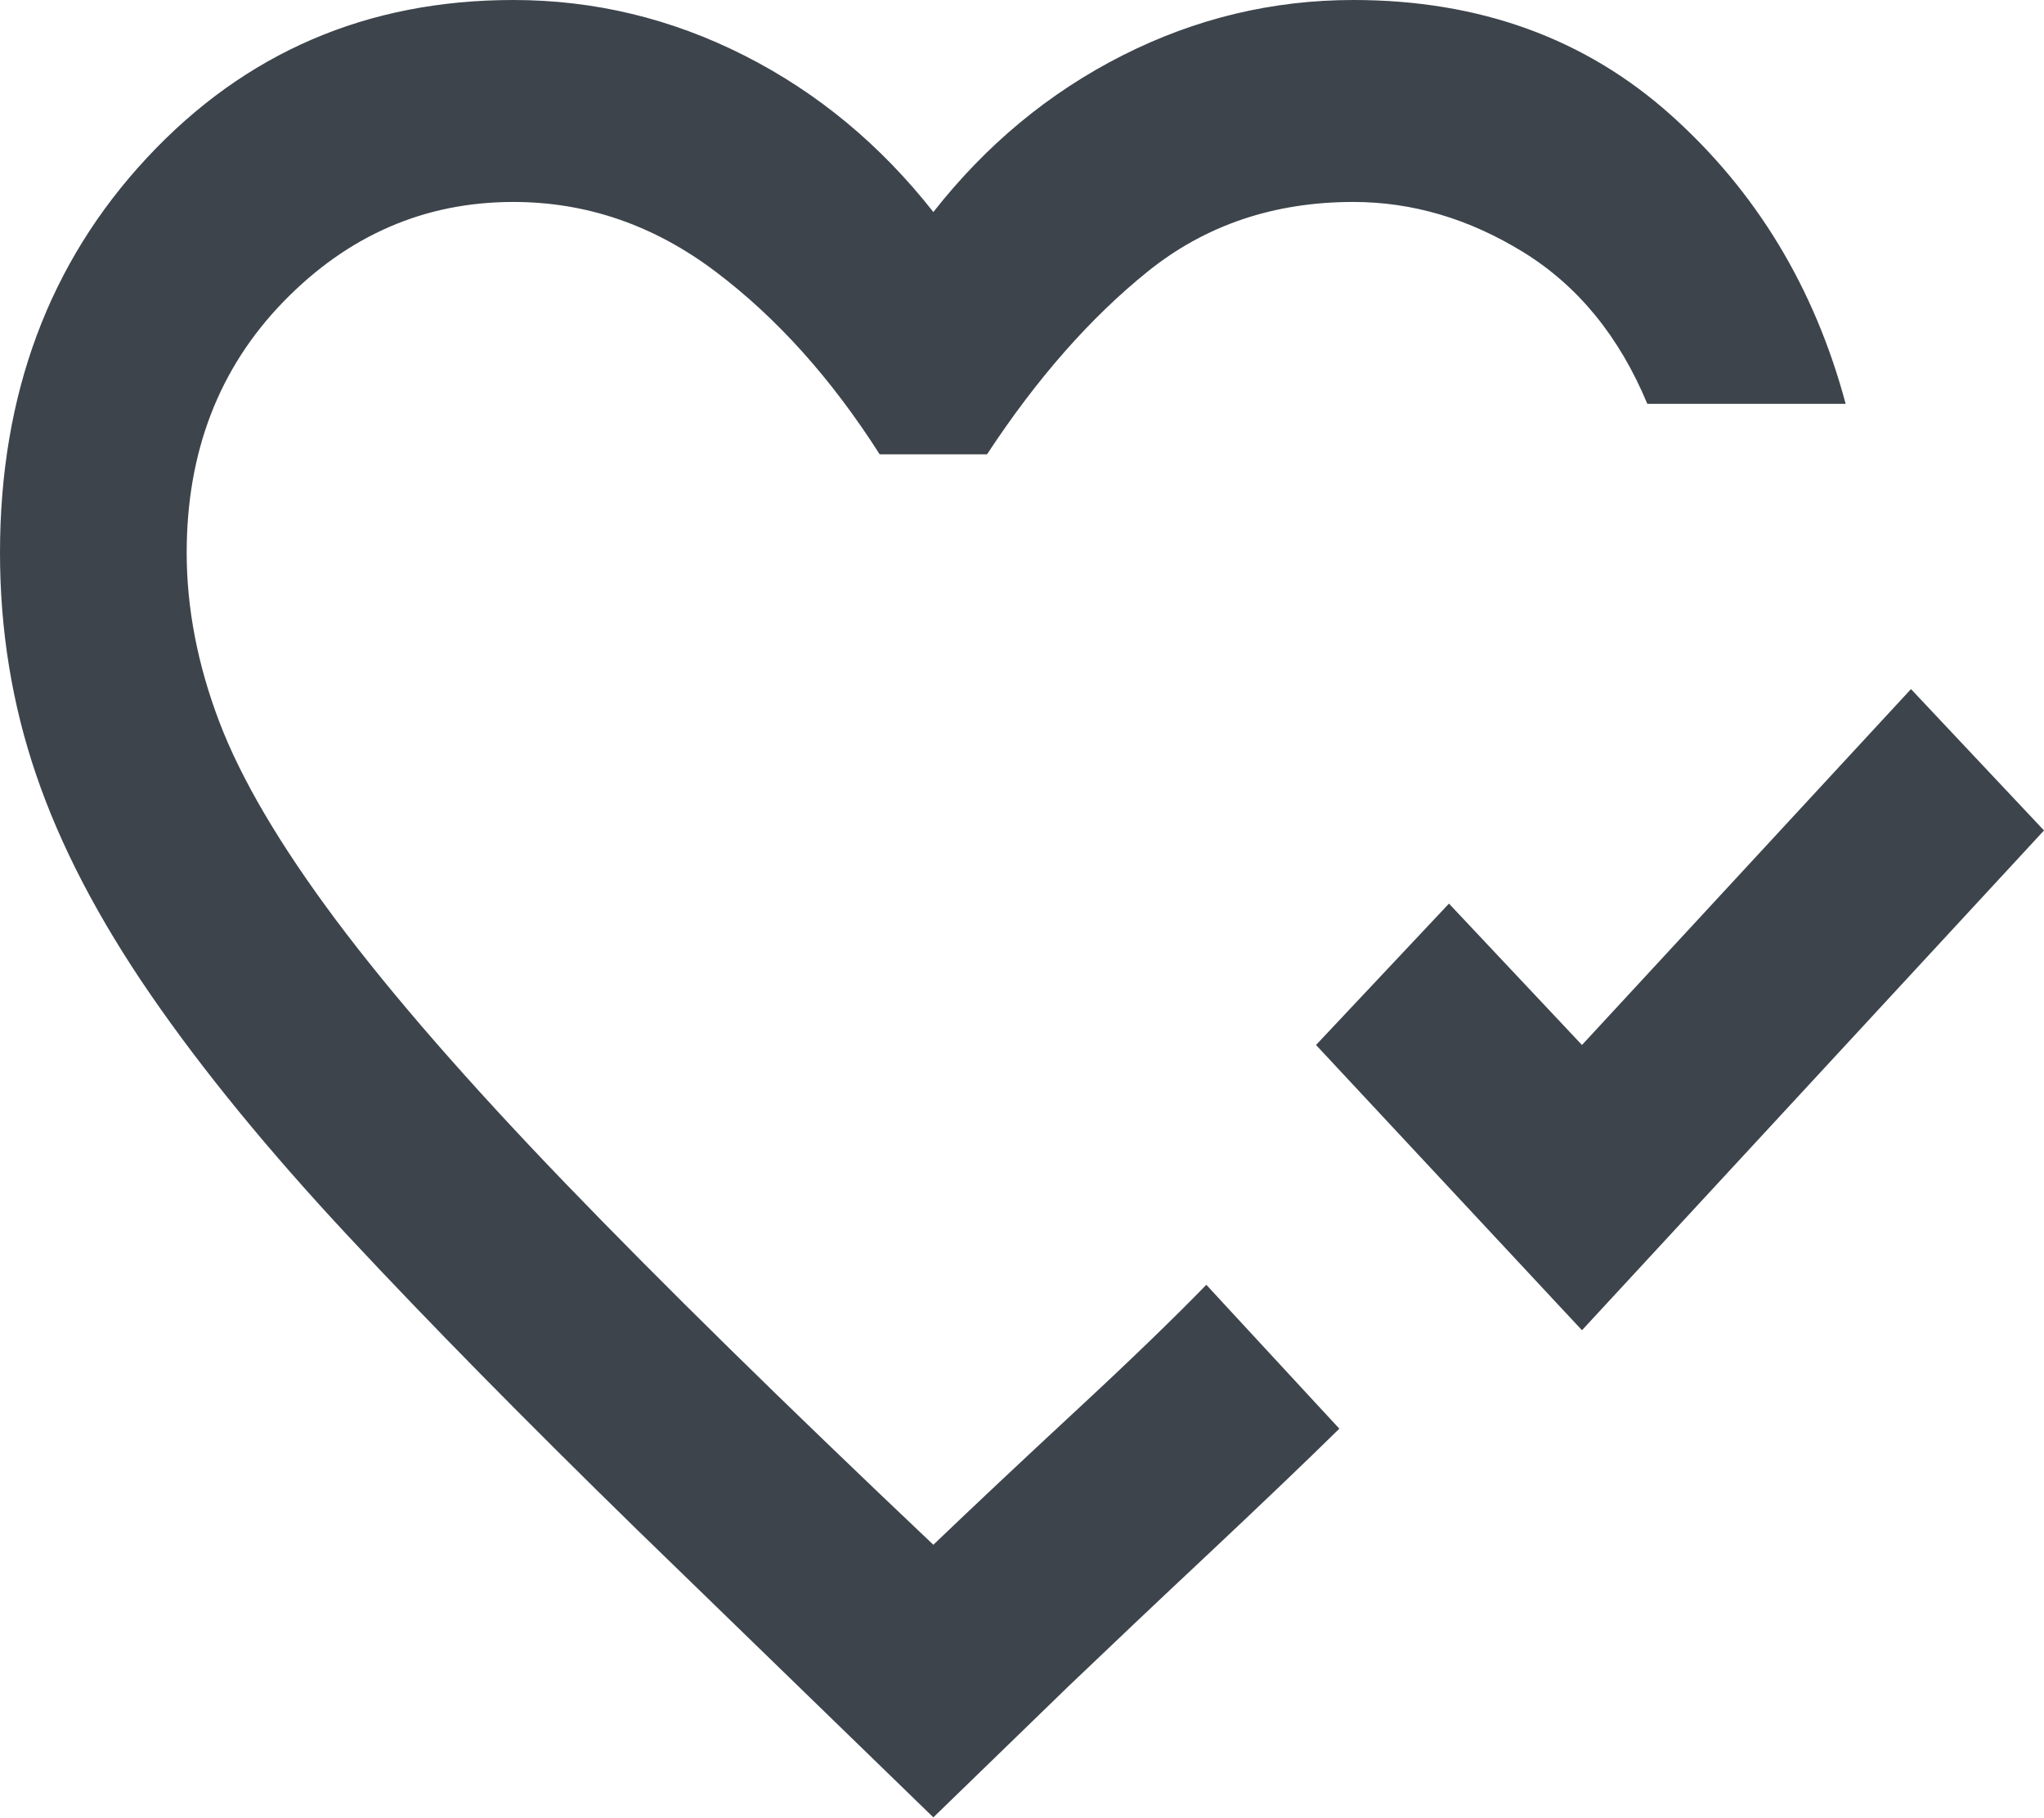
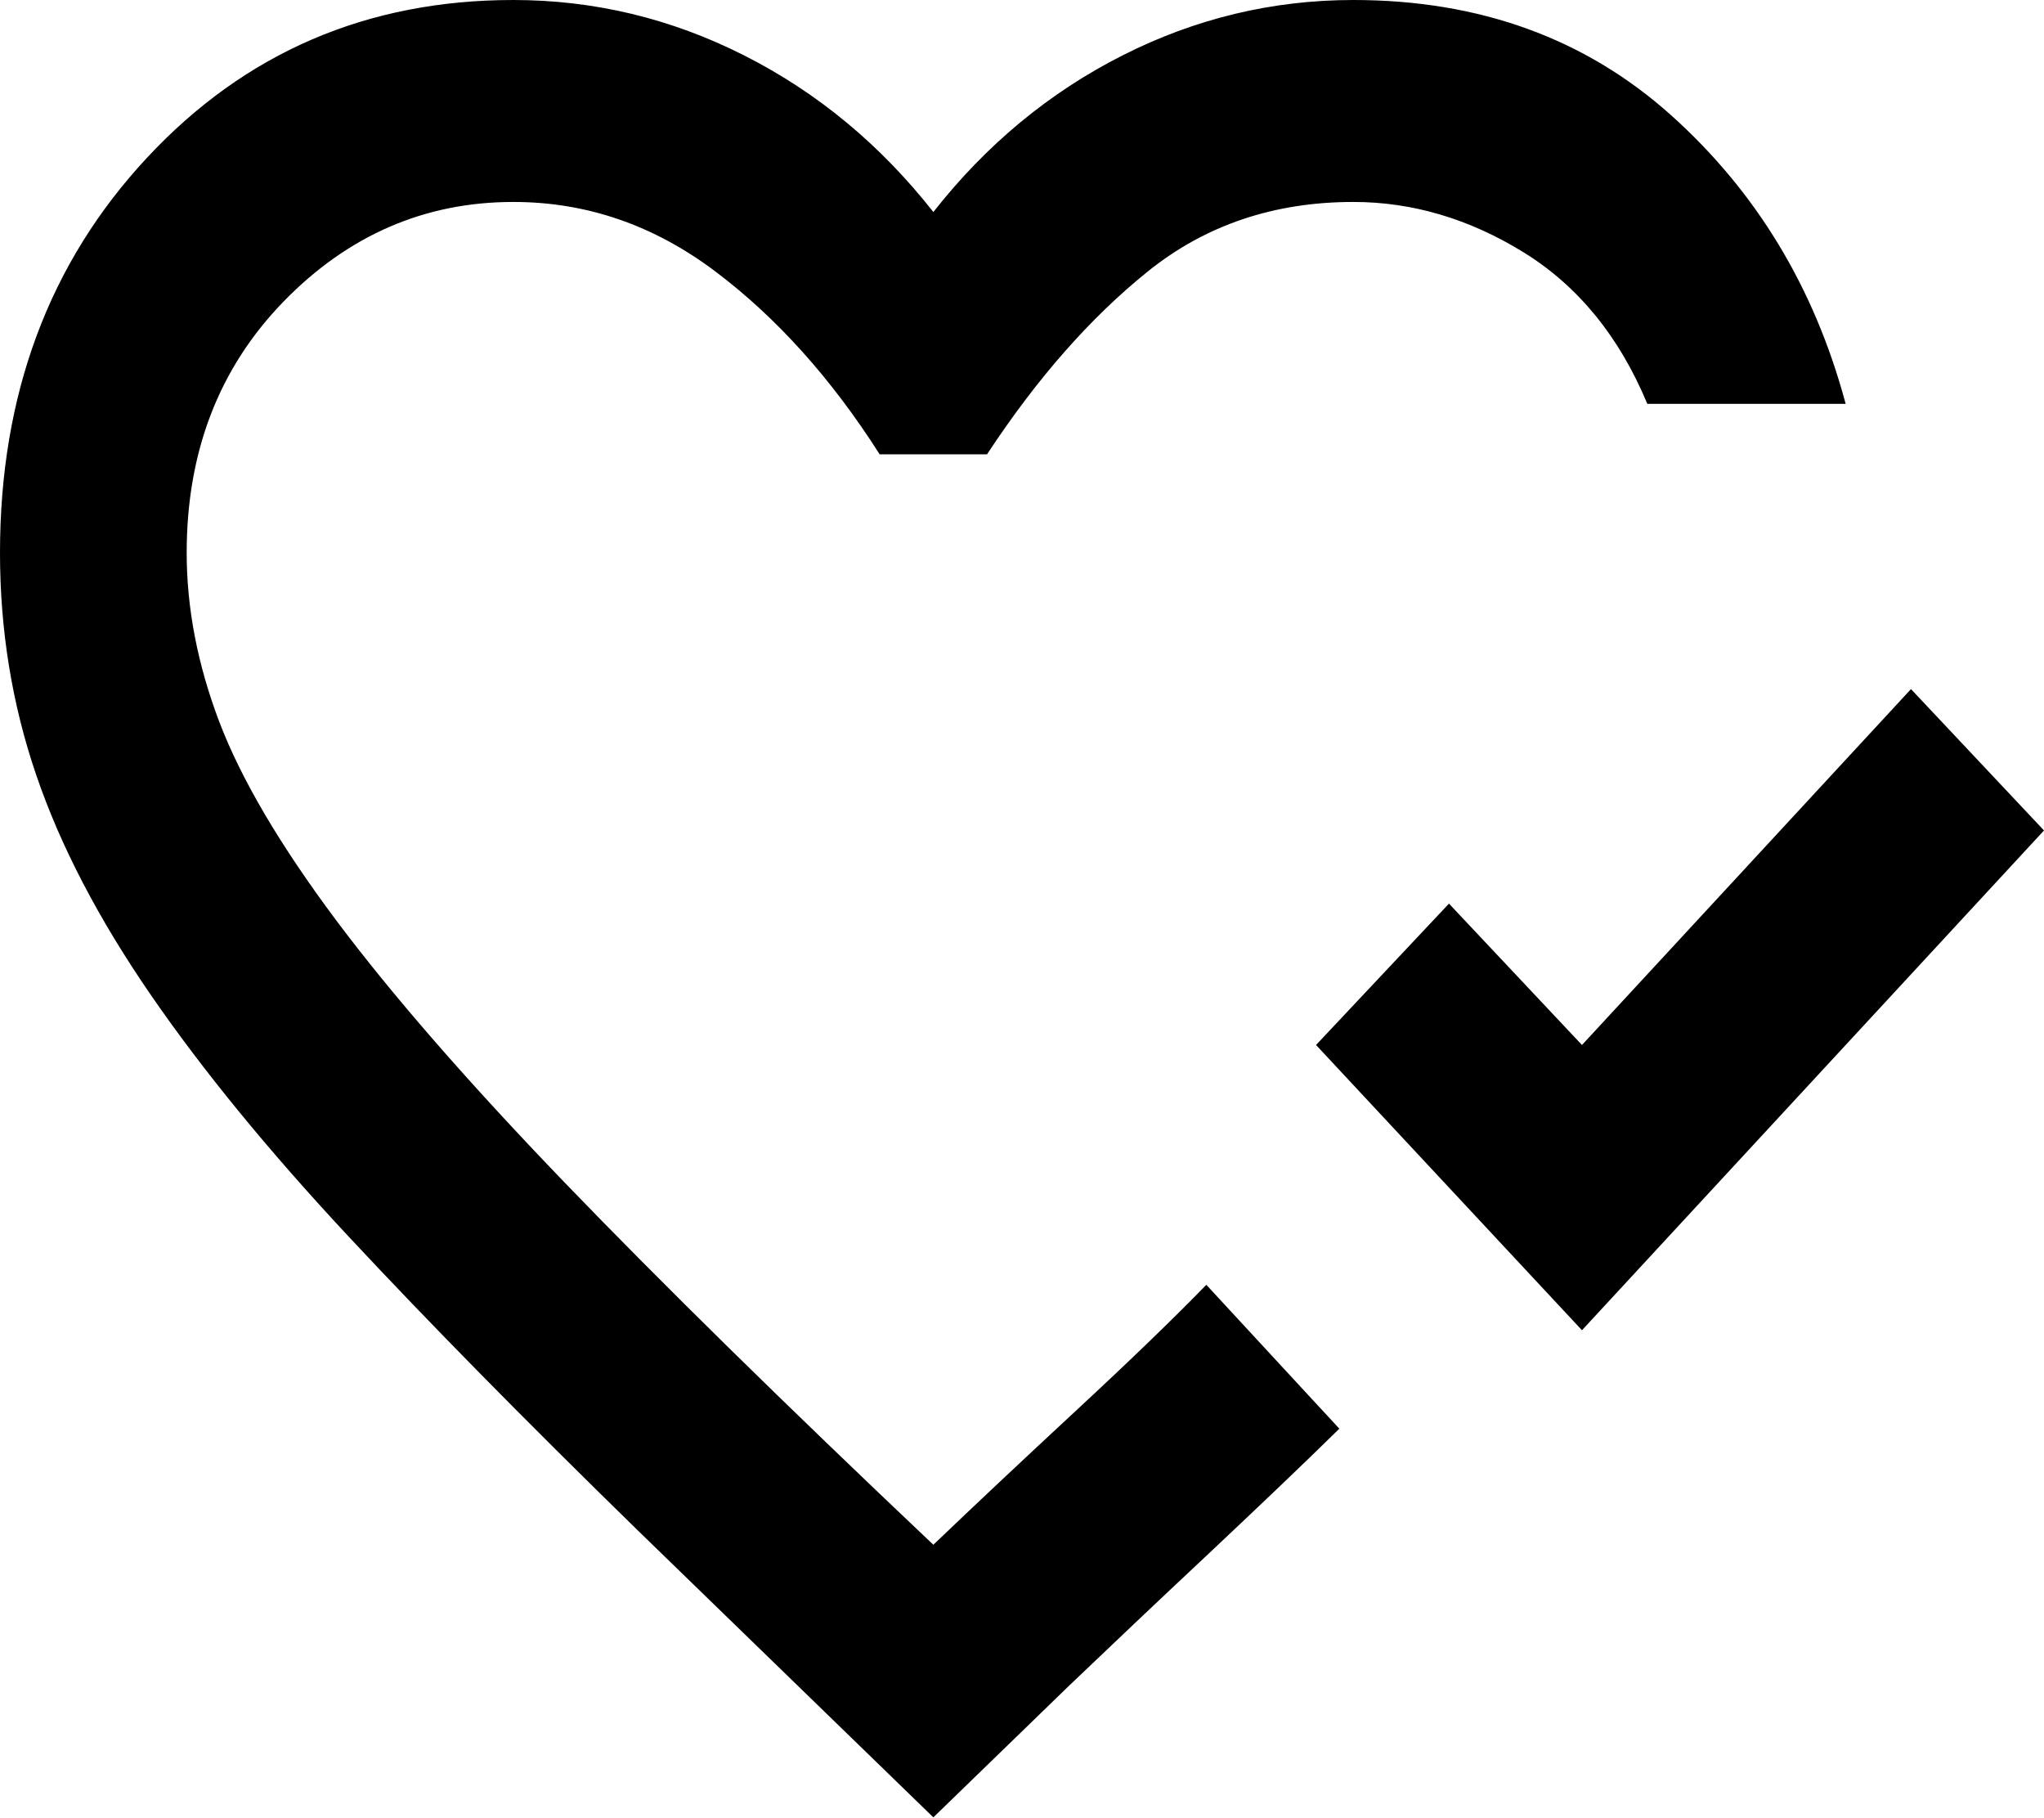
- <svg xmlns="http://www.w3.org/2000/svg" width="27" height="24" viewBox="0 0 27 24" fill="none">
-   <path d="M20.897 17.567L17.384 13.8L19.14 11.933L20.897 13.8L25.243 9.1L27 10.967L20.897 17.567ZM12.329 24L8.414 20.2C6.935 18.756 5.666 17.467 4.608 16.333C3.55 15.2 2.676 14.133 1.988 13.133C1.3 12.133 0.796 11.167 0.478 10.233C0.159 9.3 0 8.322 0 7.3C0 5.211 0.647 3.472 1.942 2.083C3.236 0.694 4.849 0 6.781 0C7.849 0 8.866 0.244 9.832 0.733C10.798 1.222 11.63 1.911 12.329 2.8C13.027 1.911 13.86 1.222 14.825 0.733C15.791 0.244 16.808 0 17.877 0C19.541 0 20.938 0.506 22.069 1.517C23.199 2.528 23.969 3.8 24.38 5.333H21.76C21.39 4.444 20.846 3.778 20.127 3.333C19.407 2.889 18.657 2.667 17.877 2.667C16.829 2.667 15.925 2.972 15.164 3.583C14.404 4.194 13.695 5 13.038 6H11.62C10.983 5 10.259 4.194 9.447 3.583C8.635 2.972 7.747 2.667 6.781 2.667C5.61 2.667 4.598 3.106 3.745 3.983C2.892 4.861 2.466 5.967 2.466 7.3C2.466 8.033 2.61 8.778 2.897 9.533C3.185 10.289 3.699 11.161 4.438 12.15C5.178 13.139 6.185 14.294 7.459 15.617C8.733 16.939 10.356 18.533 12.329 20.4C12.863 19.889 13.49 19.3 14.209 18.633C14.928 17.967 15.503 17.411 15.935 16.967L16.212 17.267L16.813 17.917L17.414 18.567L17.692 18.867C17.24 19.311 16.664 19.861 15.966 20.517C15.267 21.172 14.651 21.756 14.116 22.267L12.329 24Z" fill="#3D444C" />
+ <svg xmlns="http://www.w3.org/2000/svg" width="27" height="24" viewBox="0 0 27 24" fill="currentColor">
+   <path d="M20.897 17.567L17.384 13.8L19.14 11.933L20.897 13.8L25.243 9.1L27 10.967L20.897 17.567ZM12.329 24L8.414 20.2C6.935 18.756 5.666 17.467 4.608 16.333C3.55 15.2 2.676 14.133 1.988 13.133C1.3 12.133 0.796 11.167 0.478 10.233C0.159 9.3 0 8.322 0 7.3C0 5.211 0.647 3.472 1.942 2.083C3.236 0.694 4.849 0 6.781 0C7.849 0 8.866 0.244 9.832 0.733C10.798 1.222 11.63 1.911 12.329 2.8C13.027 1.911 13.86 1.222 14.825 0.733C15.791 0.244 16.808 0 17.877 0C19.541 0 20.938 0.506 22.069 1.517C23.199 2.528 23.969 3.8 24.38 5.333H21.76C21.39 4.444 20.846 3.778 20.127 3.333C19.407 2.889 18.657 2.667 17.877 2.667C16.829 2.667 15.925 2.972 15.164 3.583C14.404 4.194 13.695 5 13.038 6H11.62C10.983 5 10.259 4.194 9.447 3.583C8.635 2.972 7.747 2.667 6.781 2.667C5.61 2.667 4.598 3.106 3.745 3.983C2.892 4.861 2.466 5.967 2.466 7.3C2.466 8.033 2.61 8.778 2.897 9.533C3.185 10.289 3.699 11.161 4.438 12.15C5.178 13.139 6.185 14.294 7.459 15.617C8.733 16.939 10.356 18.533 12.329 20.4C12.863 19.889 13.49 19.3 14.209 18.633C14.928 17.967 15.503 17.411 15.935 16.967L16.212 17.267L16.813 17.917L17.414 18.567L17.692 18.867C17.24 19.311 16.664 19.861 15.966 20.517C15.267 21.172 14.651 21.756 14.116 22.267L12.329 24Z" fill="currentColor" />
</svg>
